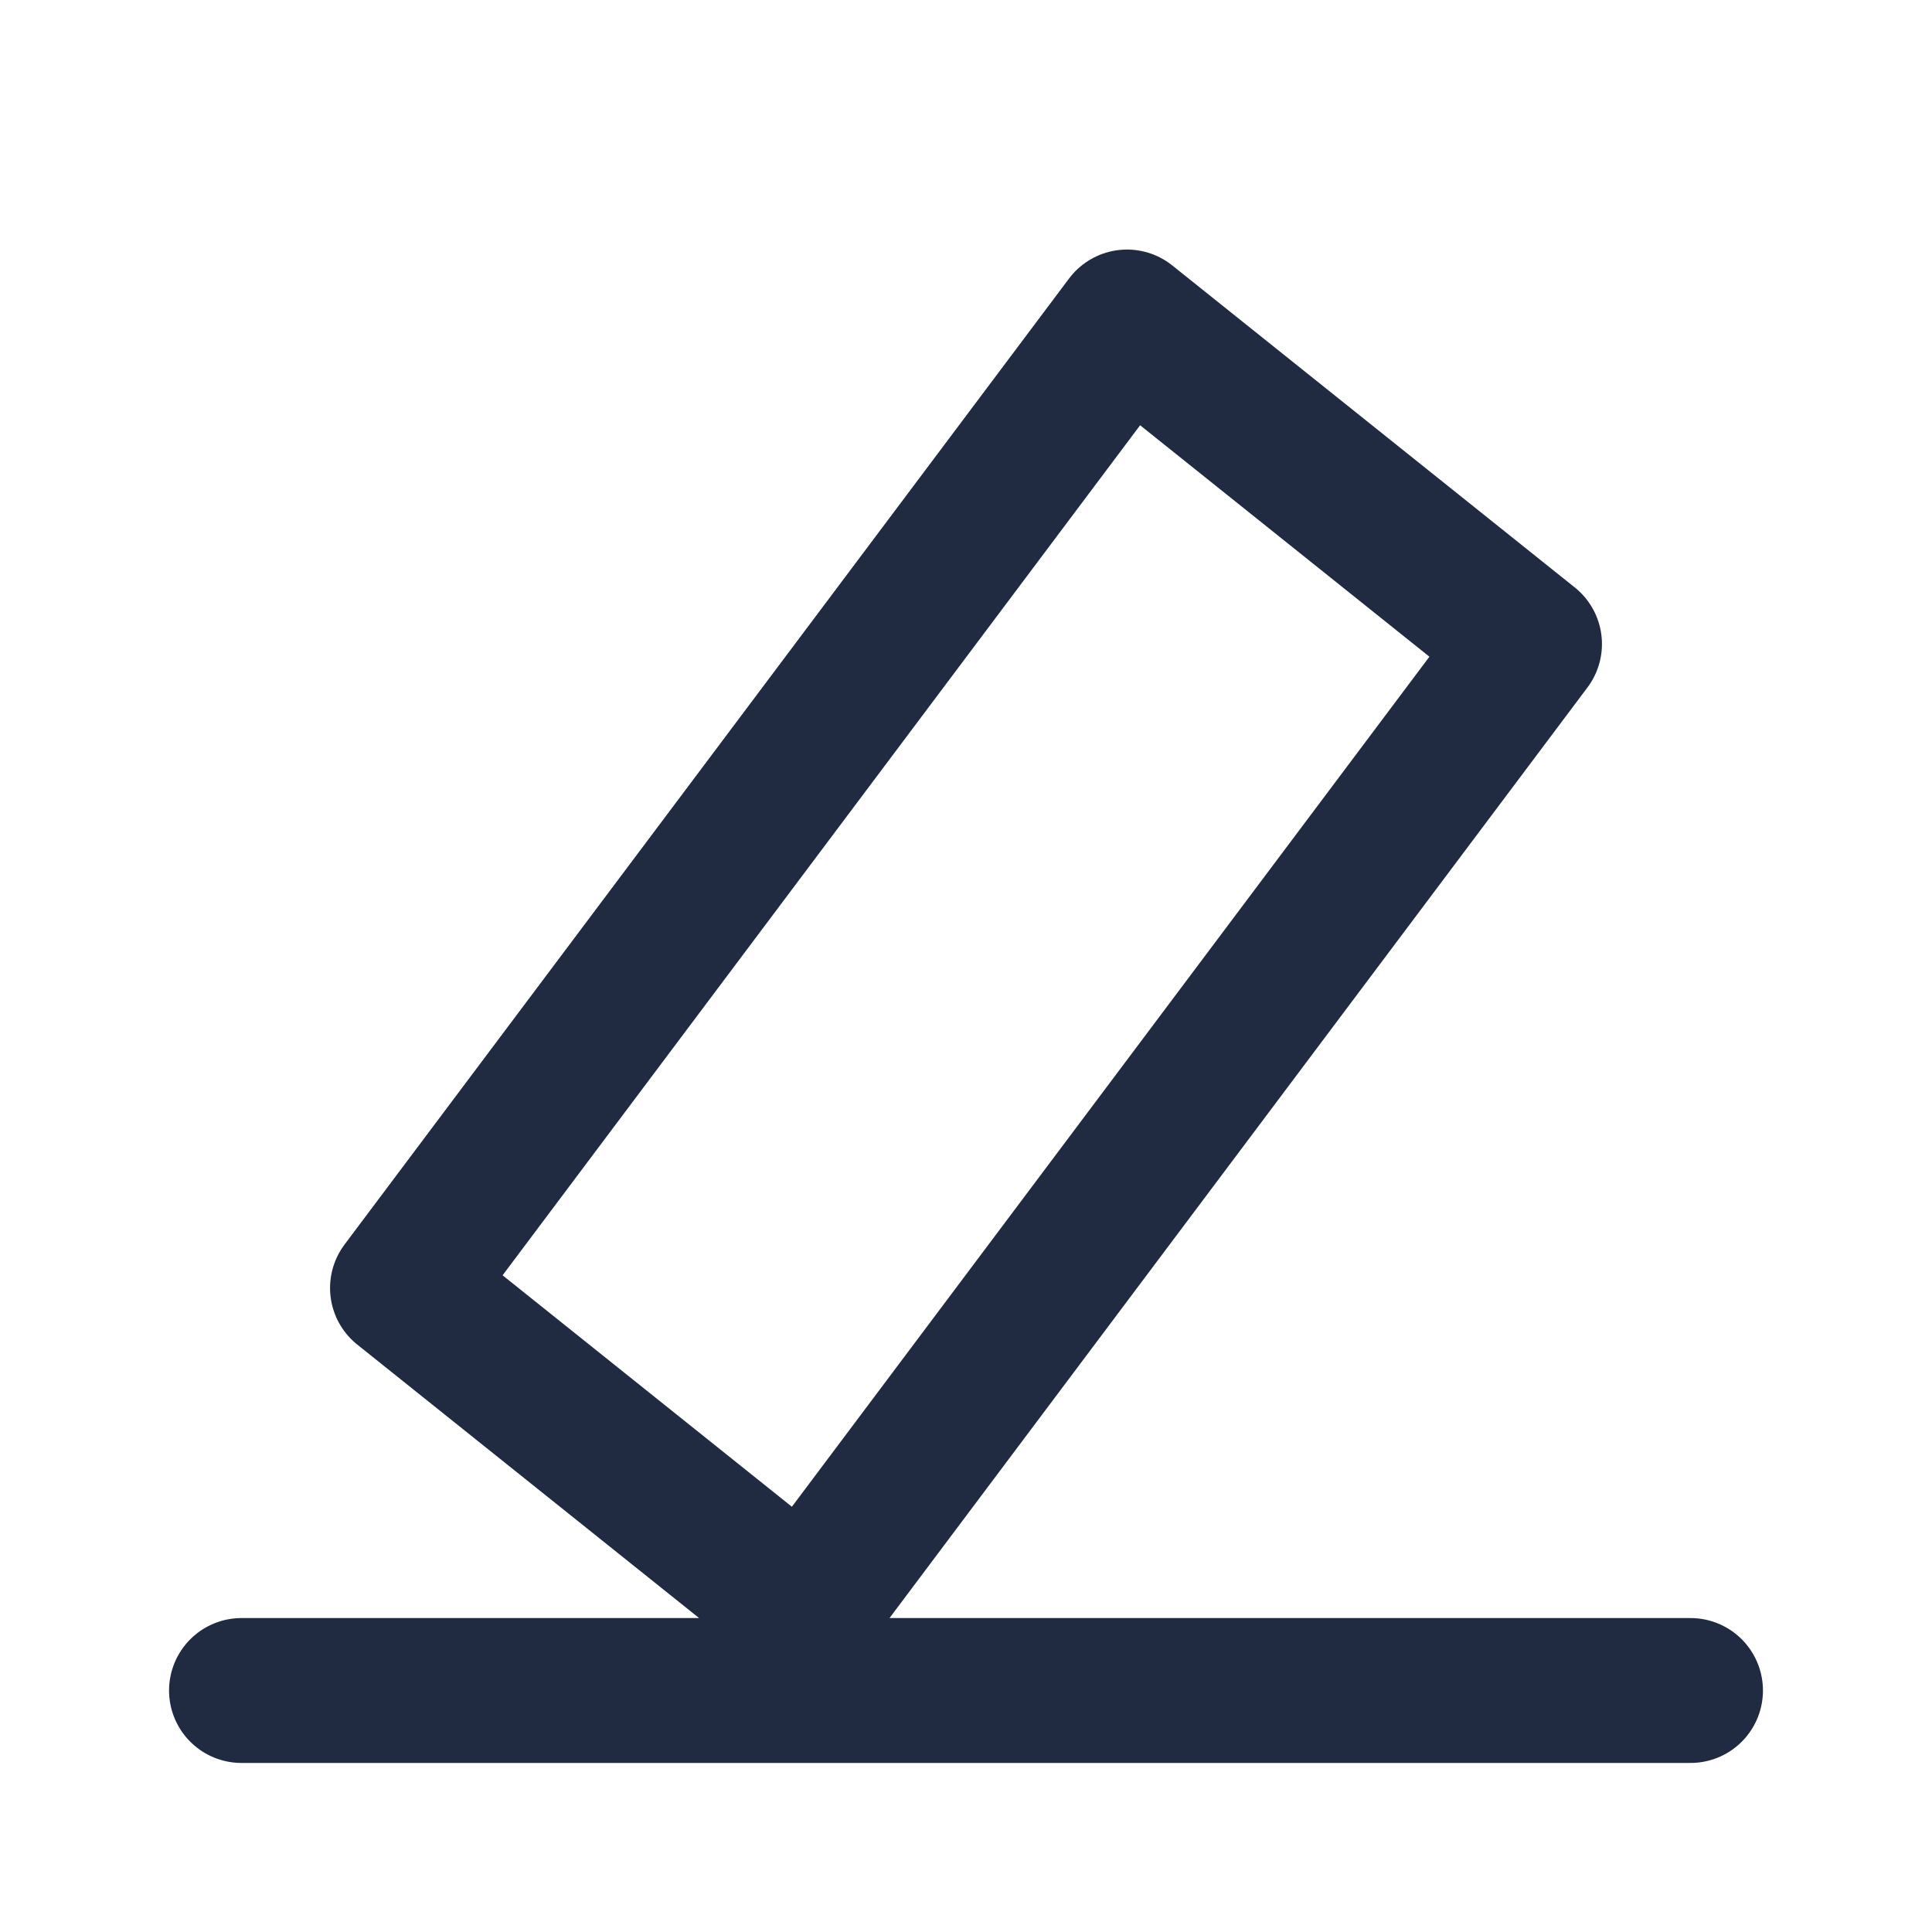
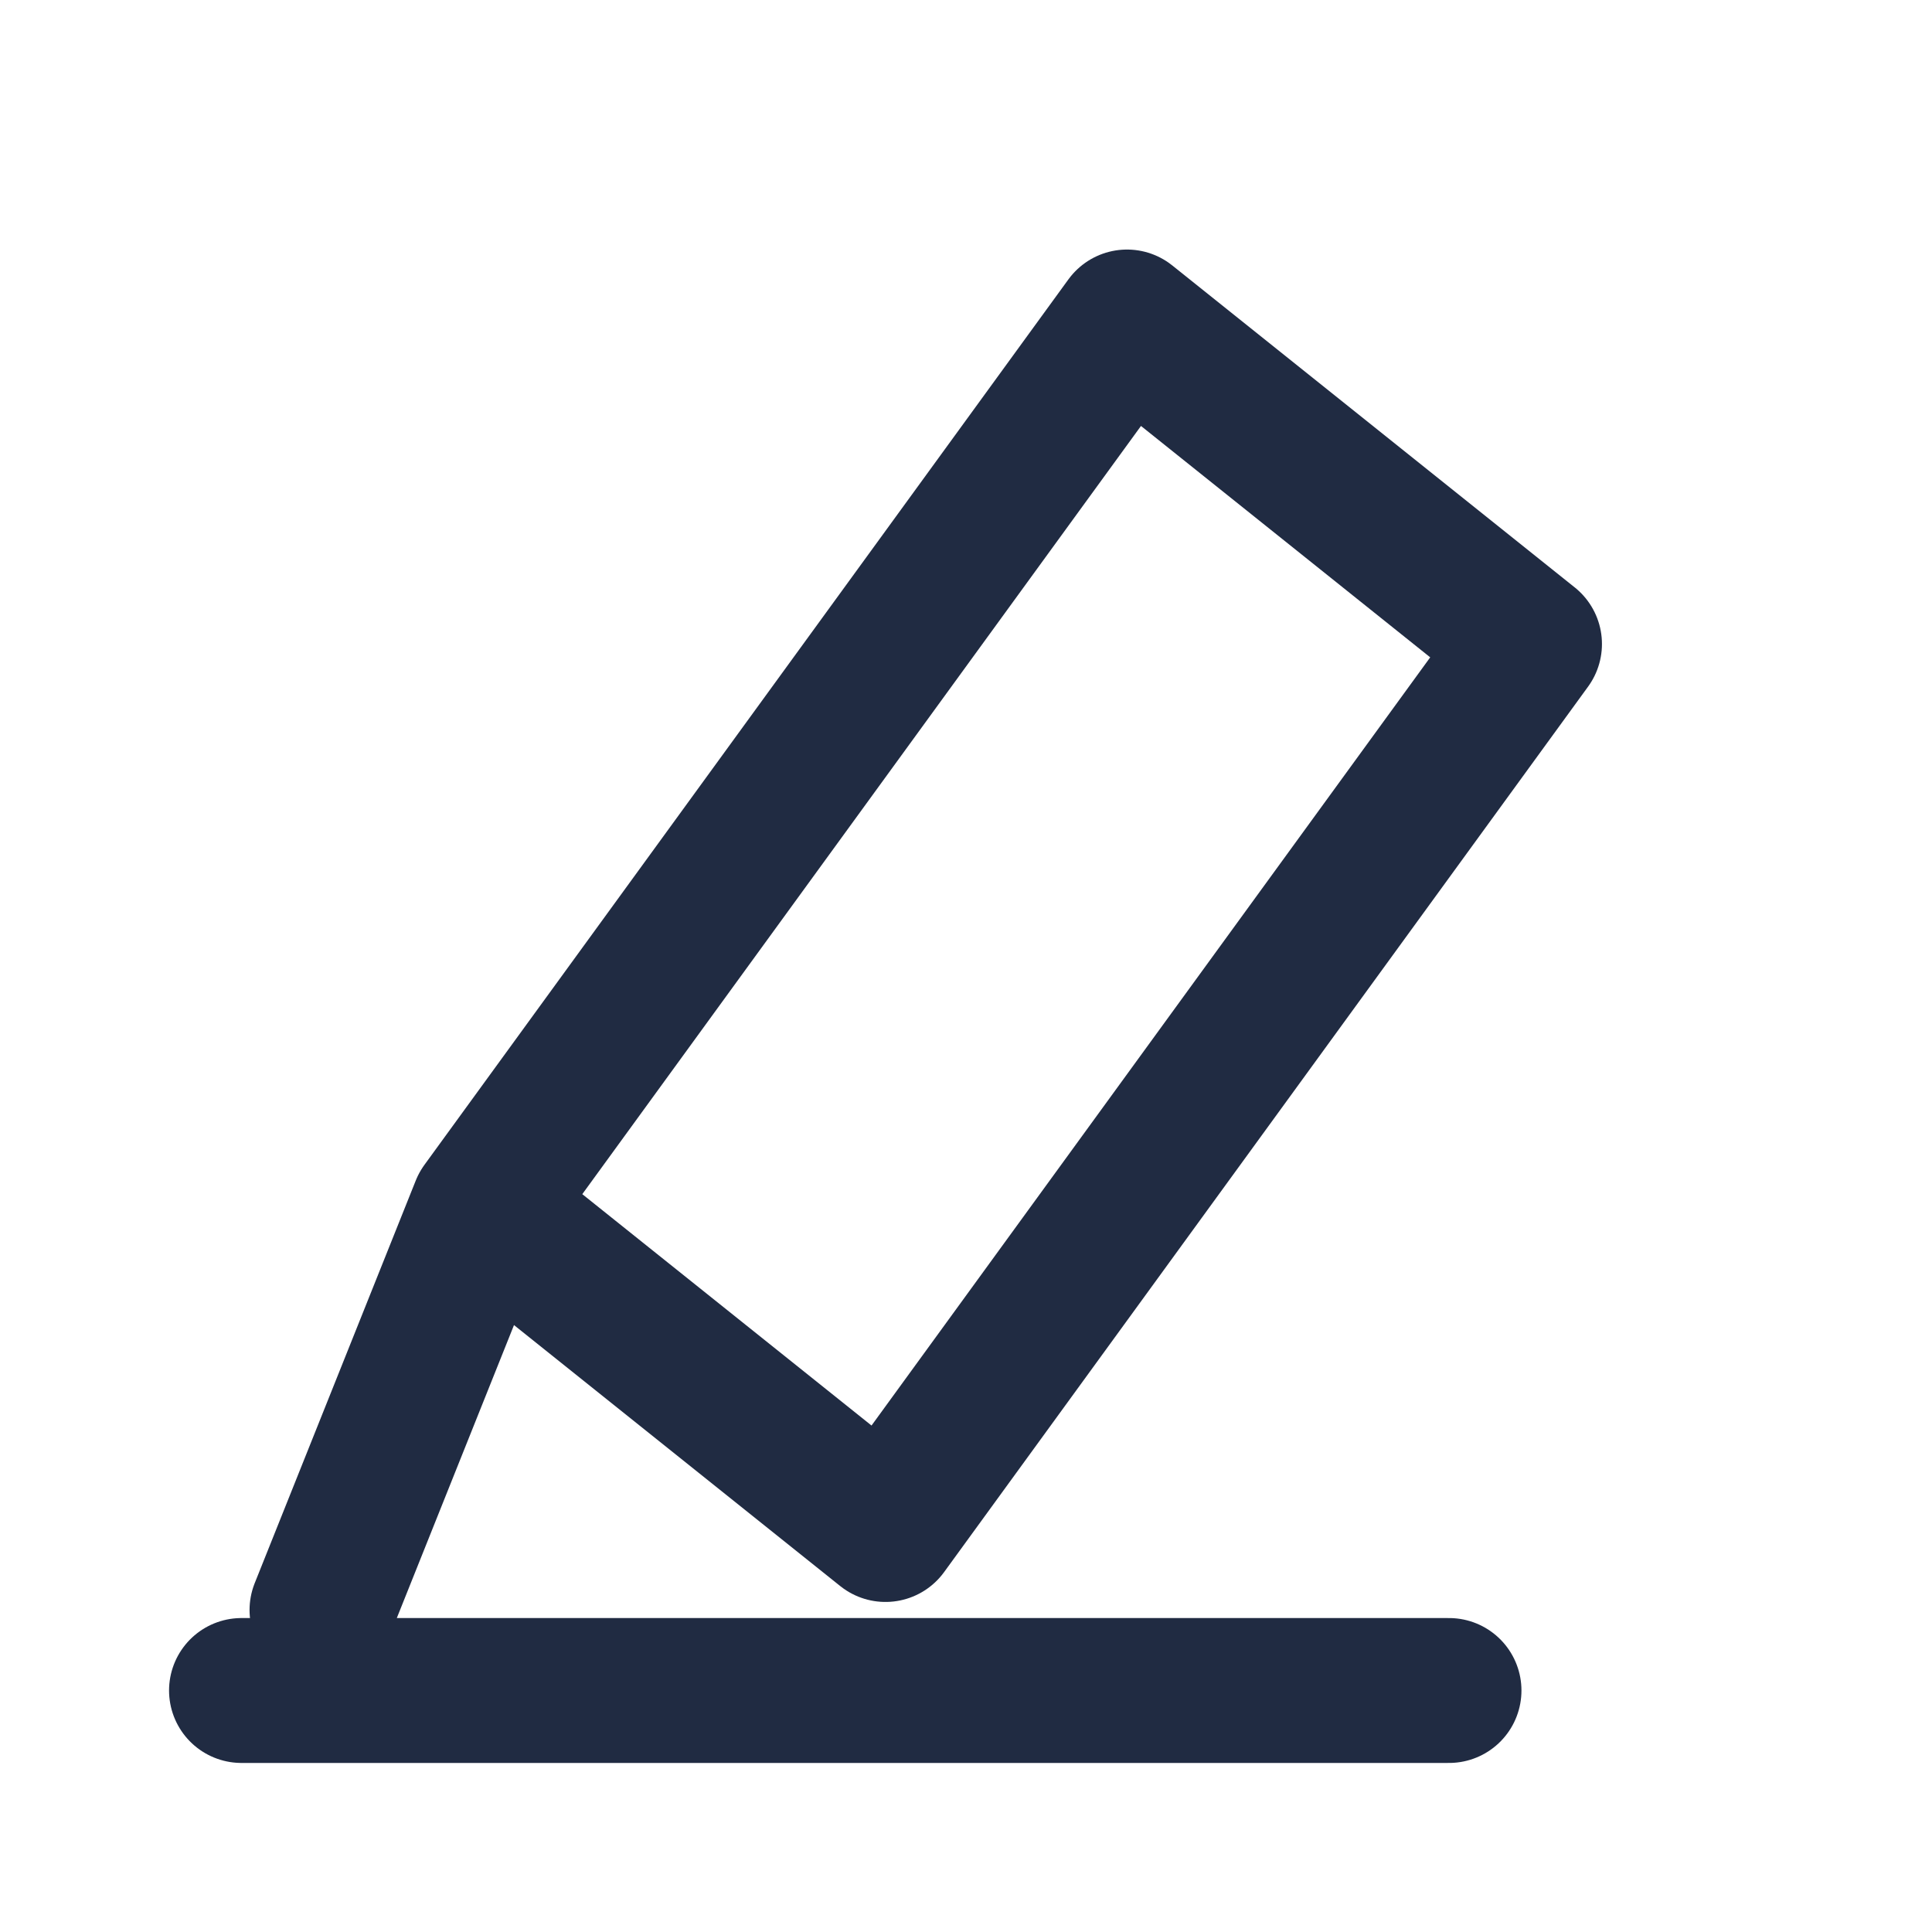
<svg xmlns="http://www.w3.org/2000/svg" viewBox="0 0 24 24" fill="none" stroke="#202b42" stroke-width="1.8" stroke-linecap="round" stroke-linejoin="round">
-   <path d="M5 16l9-12 5 4-9 12zM3 21h18" />
+   <path d="m6 15 8-11 5 4-8 11-5-4Zm-2 5 2-5M3 21h15" />
</svg>
